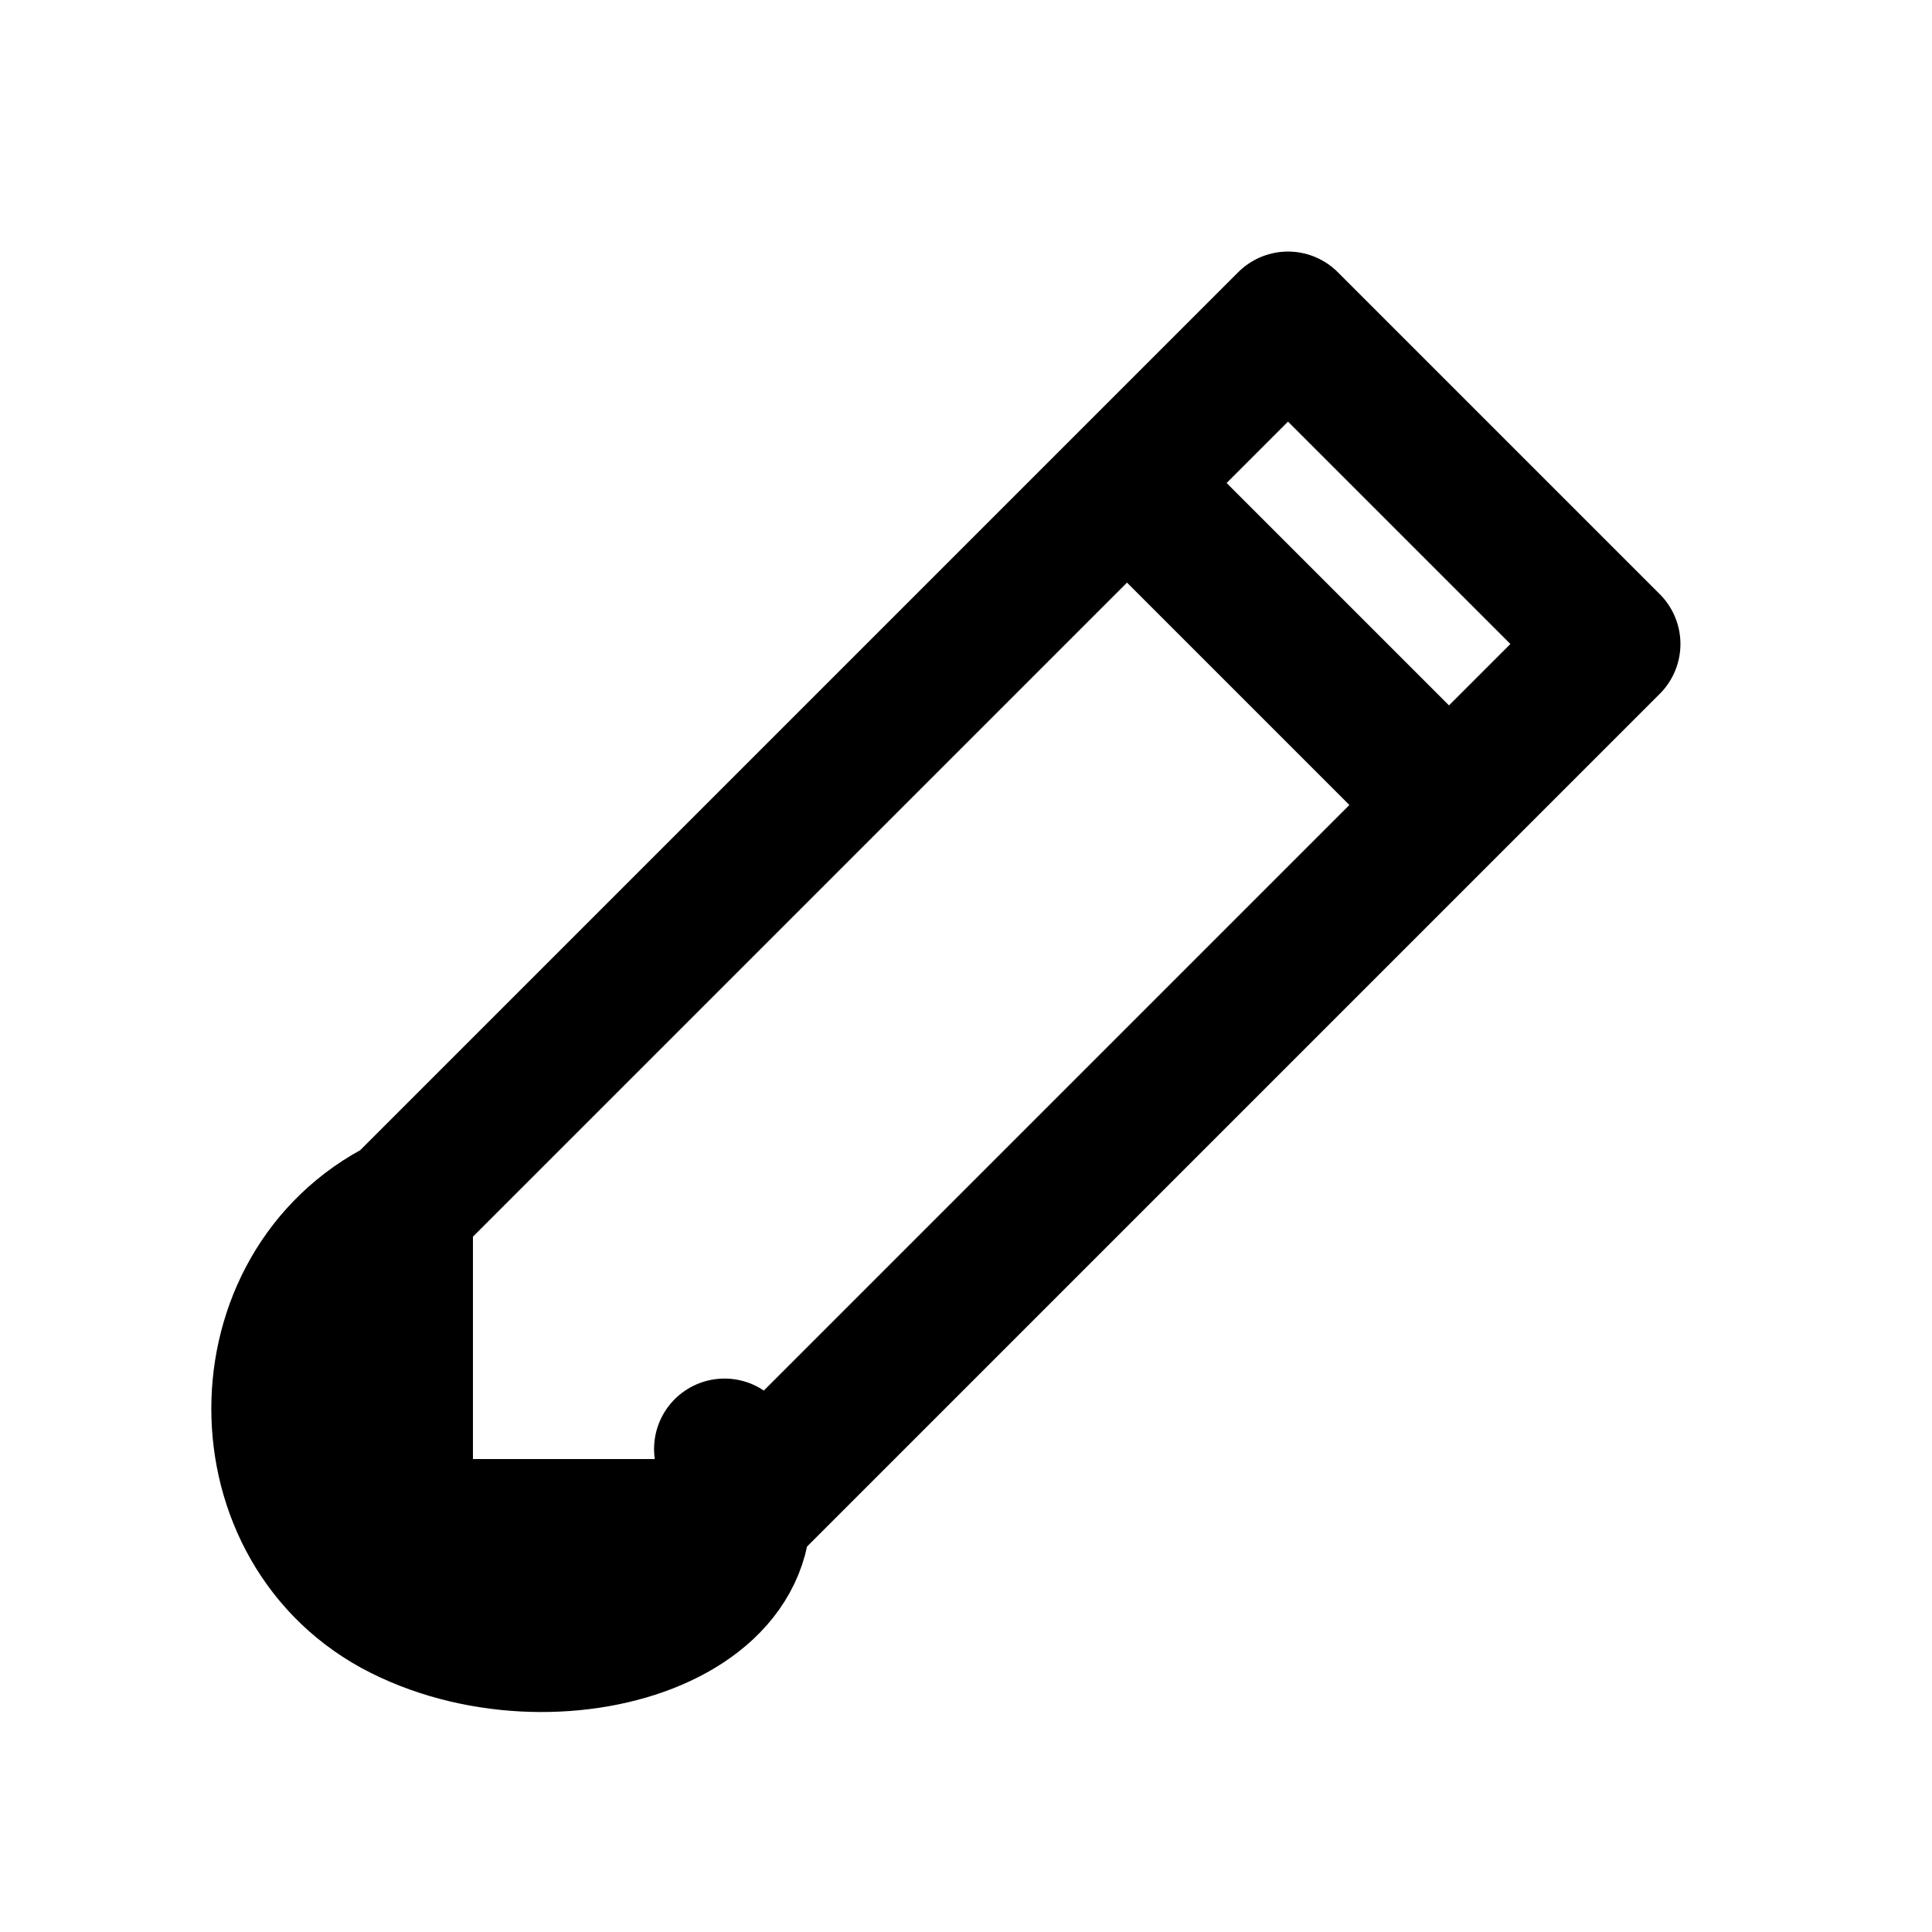
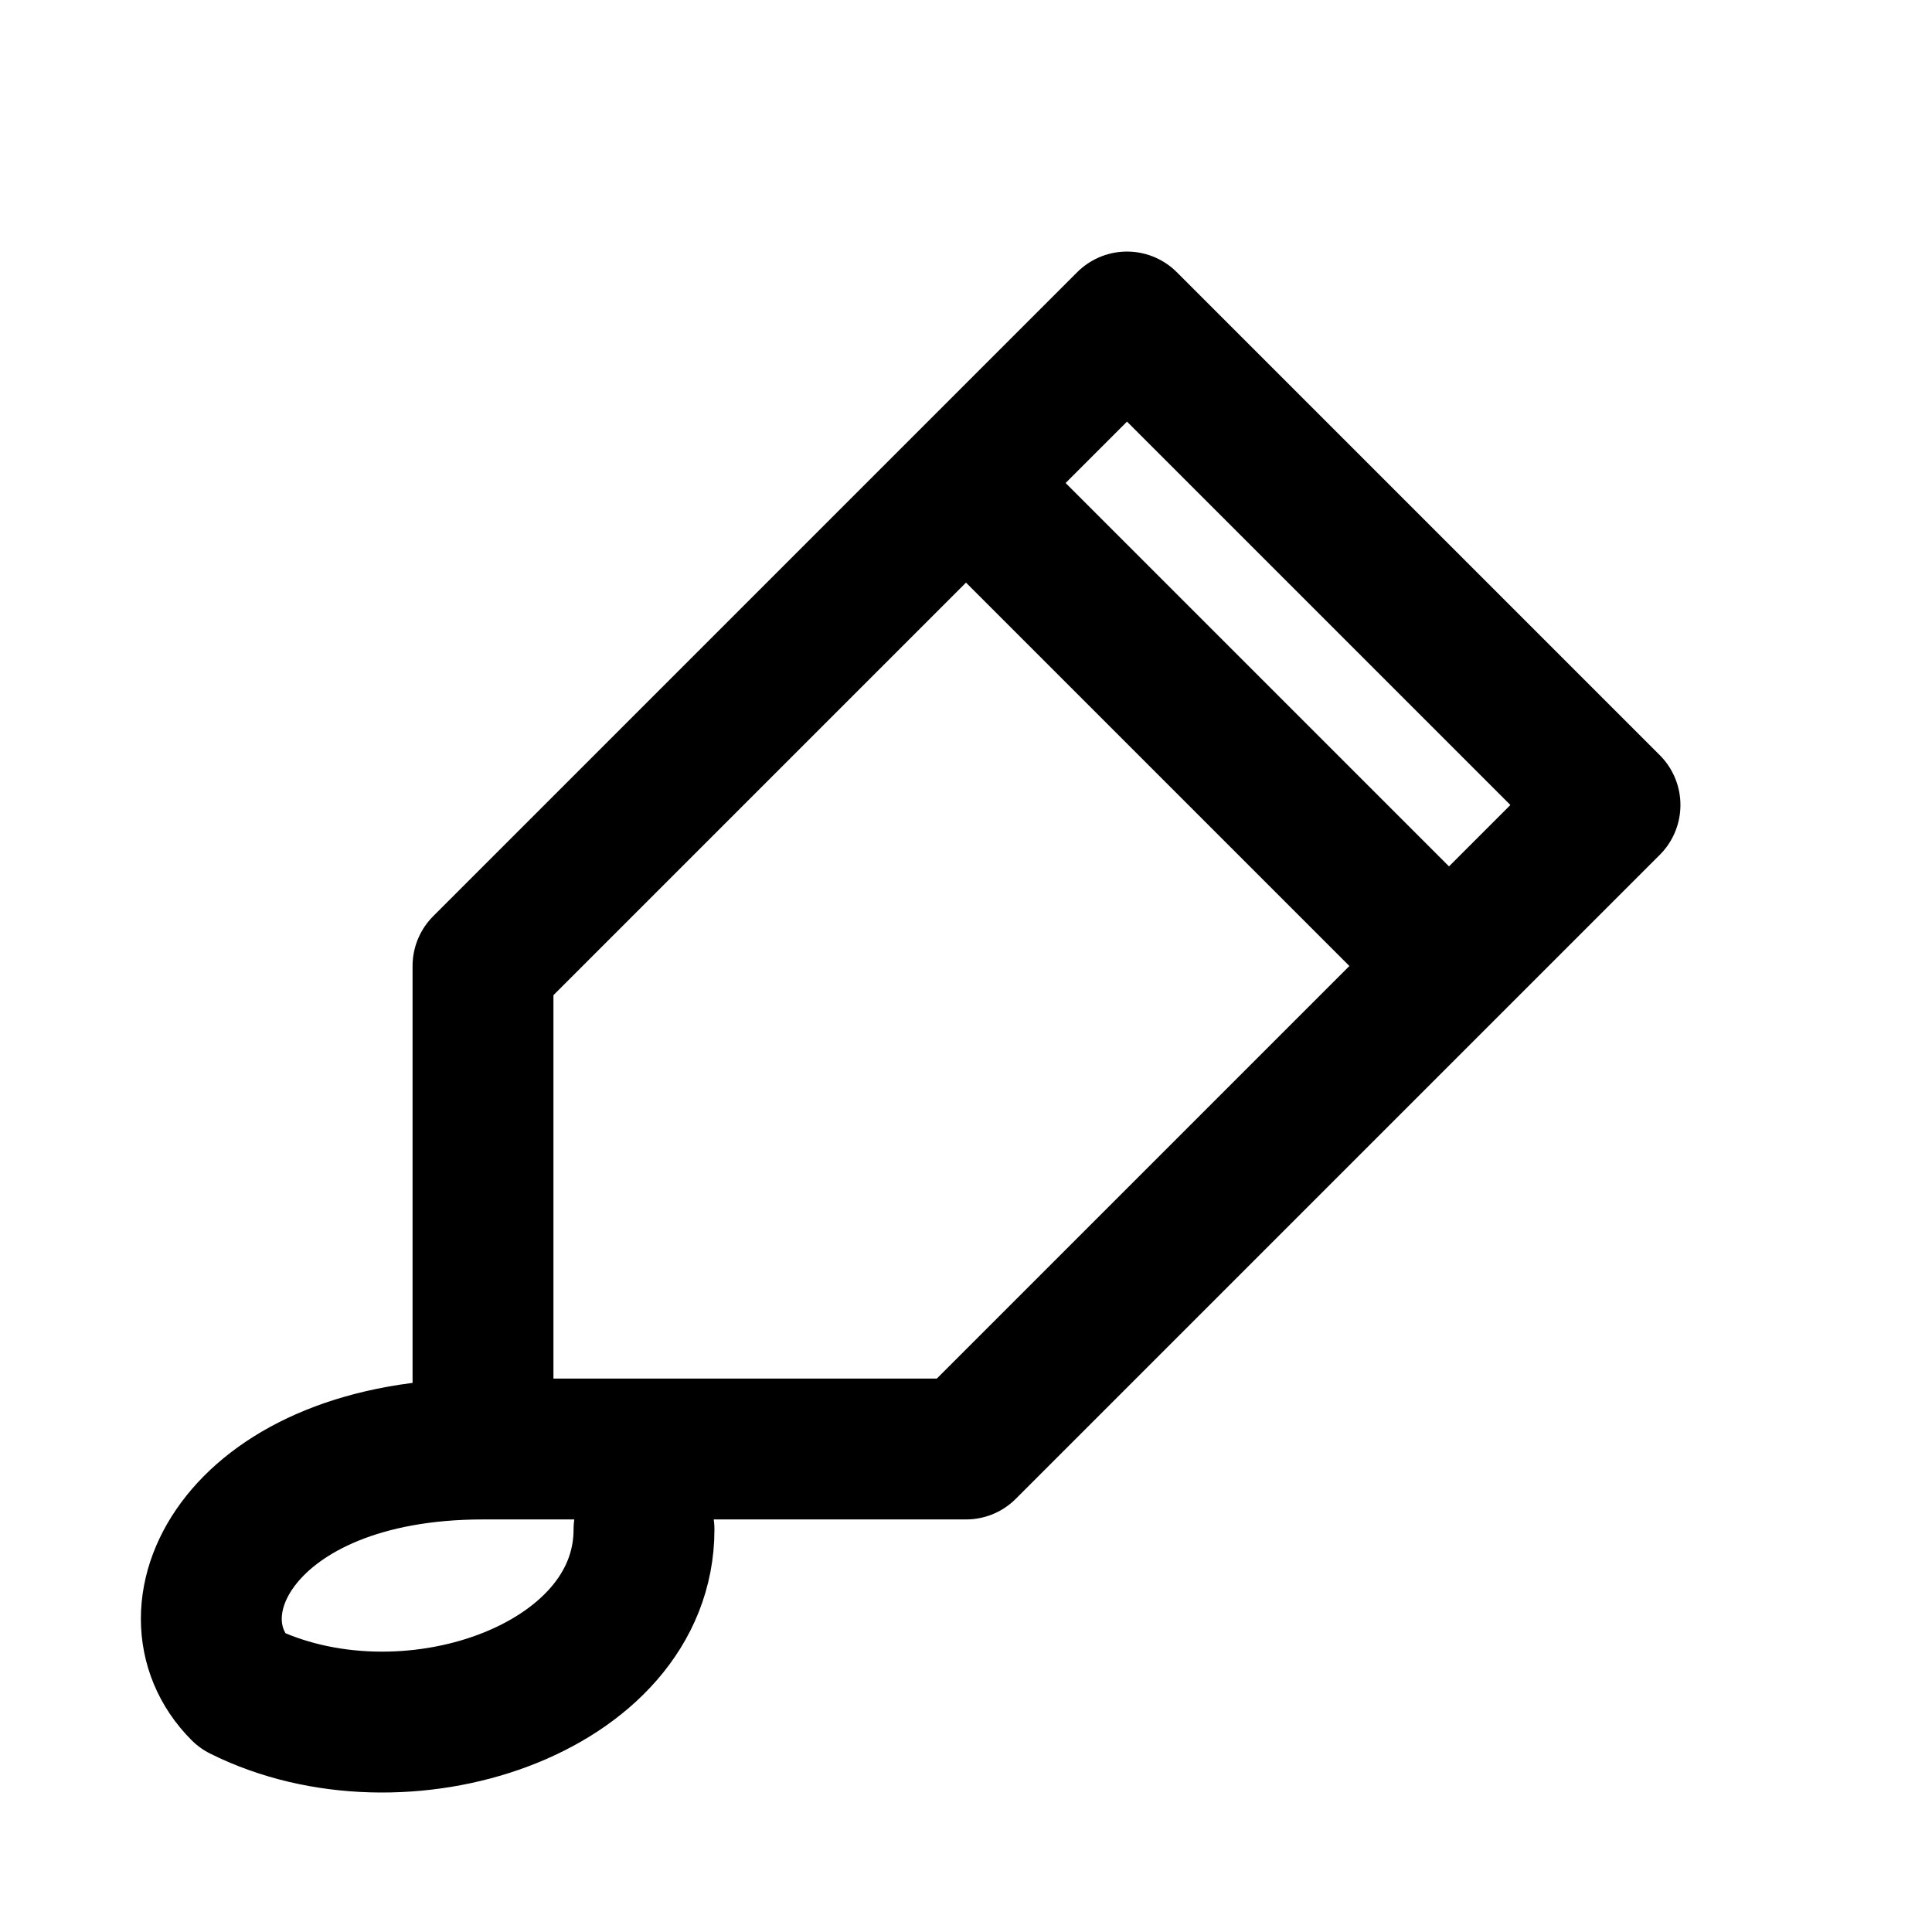
<svg xmlns="http://www.w3.org/2000/svg" viewBox="0 0 24 24" fill="none" stroke="currentColor" stroke-width="1.75" stroke-linecap="round" stroke-linejoin="round" role="img" aria-labelledby="title">
  <g>
-     <path d="m5 15 9-9 4 4-9 9H5zM14 6l2-2 4 4-2 2M5 15c-2 1-2 4 0 5 2 1 5 0 4-2" />
+     <path d="m14 4 6 6-8 8H6v-6zM12 6l6 6M6 18c-3 0-4 2-3 3 2 1 5 0 5-2" />
  </g>
</svg>
